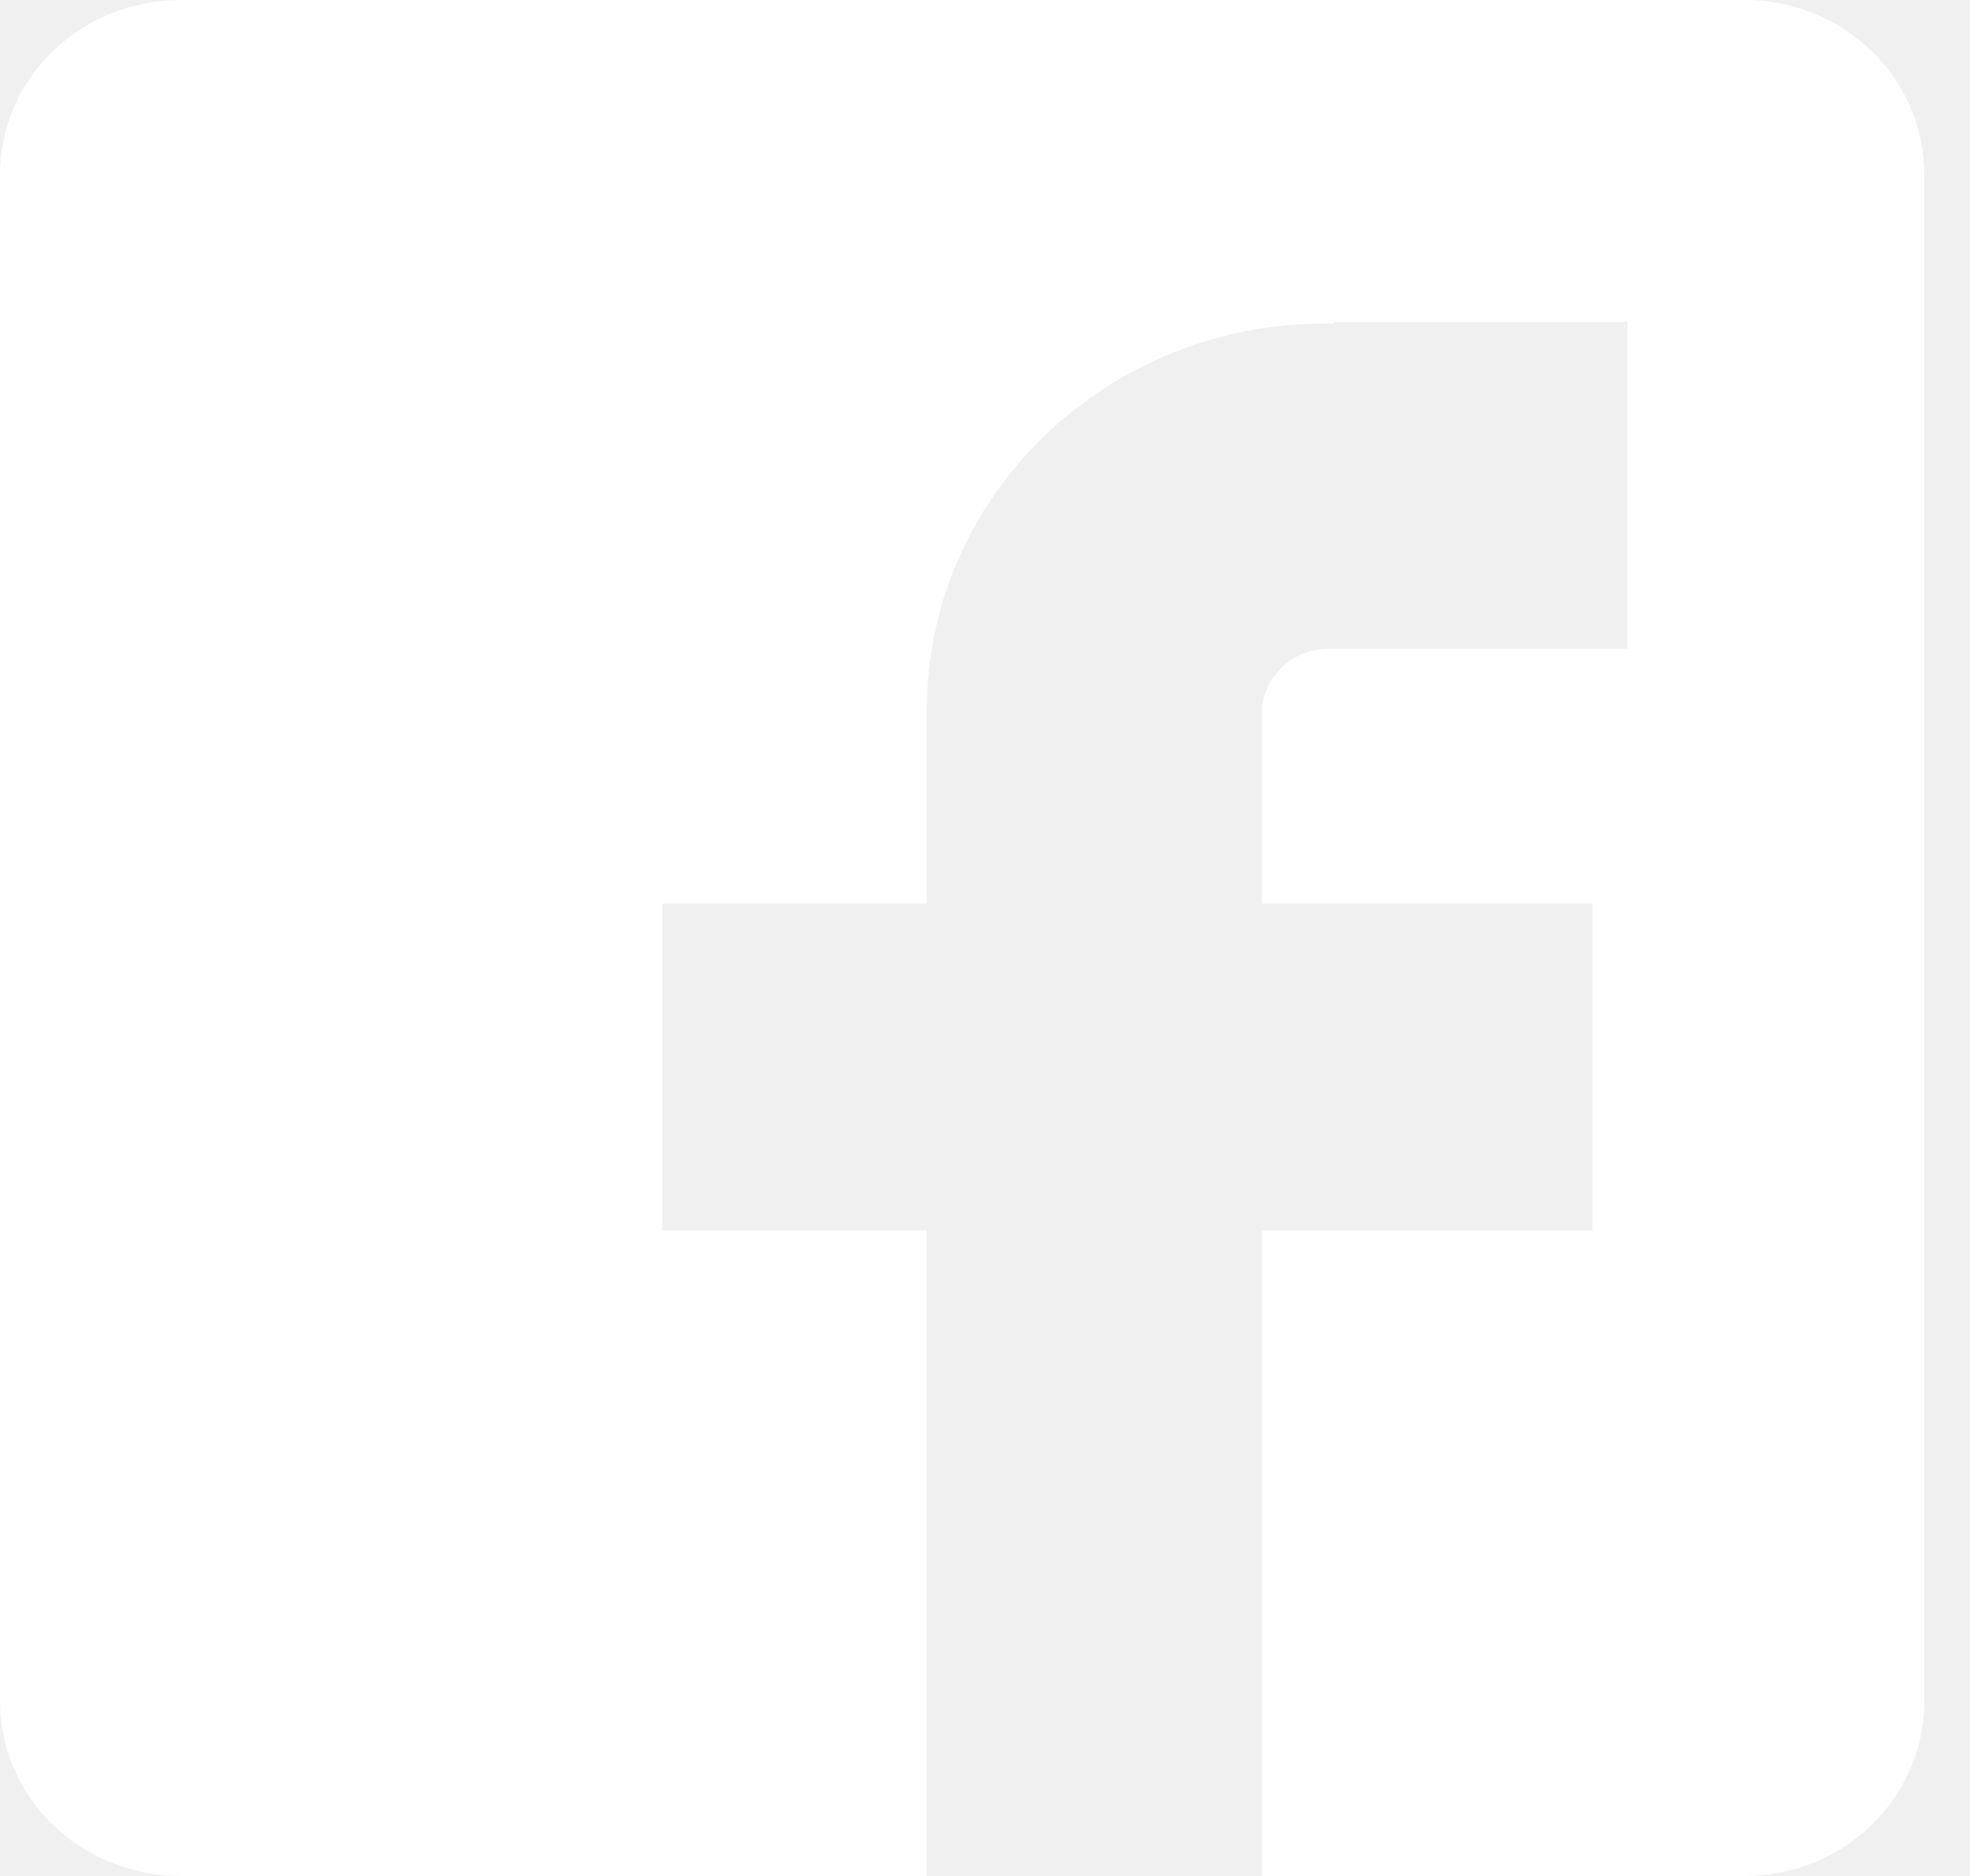
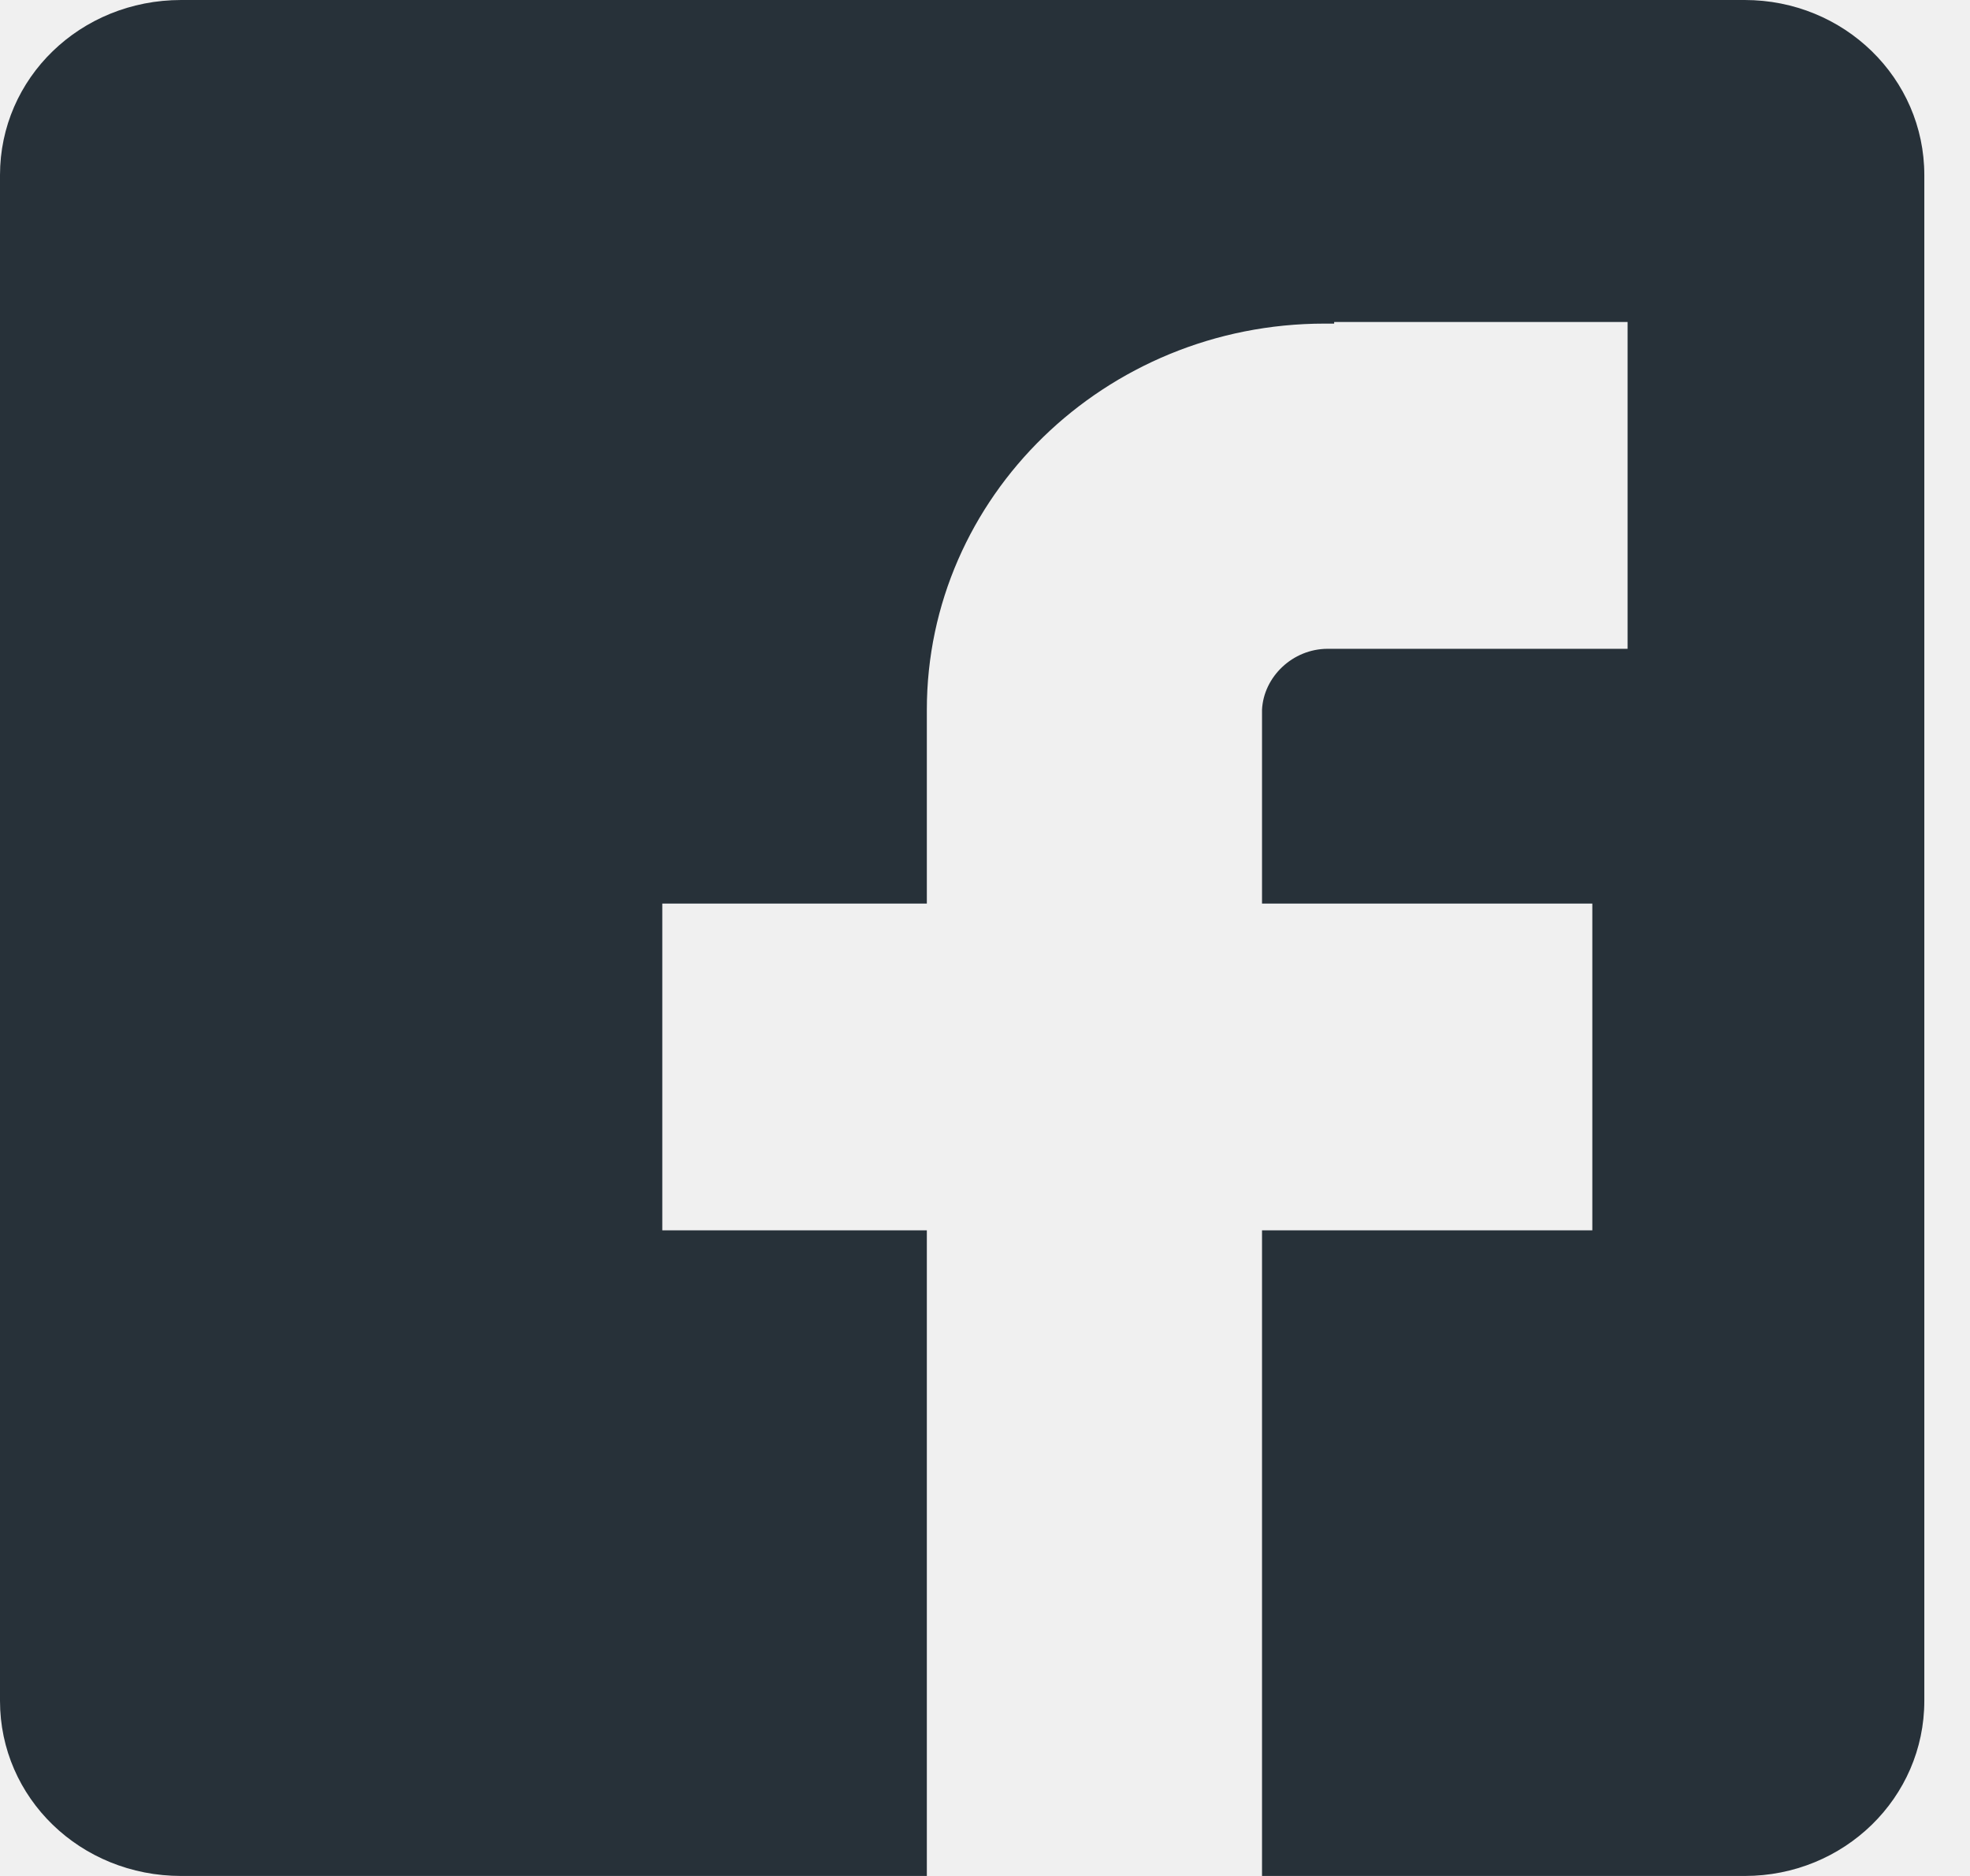
<svg xmlns="http://www.w3.org/2000/svg" width="21" height="20" viewBox="0 0 21 20" fill="none">
-   <path d="M18.598 20H13.453V13.117H16.974V9.633H13.453V7.933V7.6V7.567C13.47 7.217 13.778 6.917 14.154 6.917H14.222H15.504H17.35V3.433H14.222V3.45H14.12C11.778 3.45 9.88 5.3 9.88 7.567V8.583V9.633H7.06V13.117H9.88V20H1.932C0.855 20 0 19.167 0 18.133V1.867C0 0.833 0.855 0 1.932 0H18.598C19.658 0 20.513 0.833 20.513 1.867V18.133C20.513 19.167 19.658 20 18.598 20Z" fill="white" />
+   <g clip-path="url(#clip0_411_144)">
+     <path d="M18.598 20H13.453V13.117H16.974V9.633H13.453V7.933V7.6V7.567C13.47 7.217 13.778 6.917 14.154 6.917H14.222H15.504H17.35V3.433H14.222V3.45H14.12C11.778 3.45 9.88 5.3 9.88 7.567V8.583V9.633H7.06V13.117H9.88V20H1.932C0.855 20 0 19.167 0 18.133V1.867C0 0.833 0.855 0 1.932 0H18.598C19.658 0 20.513 0.833 20.513 1.867V18.133C20.513 19.167 19.658 20 18.598 20Z" fill="#273139" />
+   </g>
+   <defs>
+     <clipPath id="clip0_411_144">
+       <rect width="21" height="20" fill="white" />
+     </clipPath>
+   </defs>
</svg>
